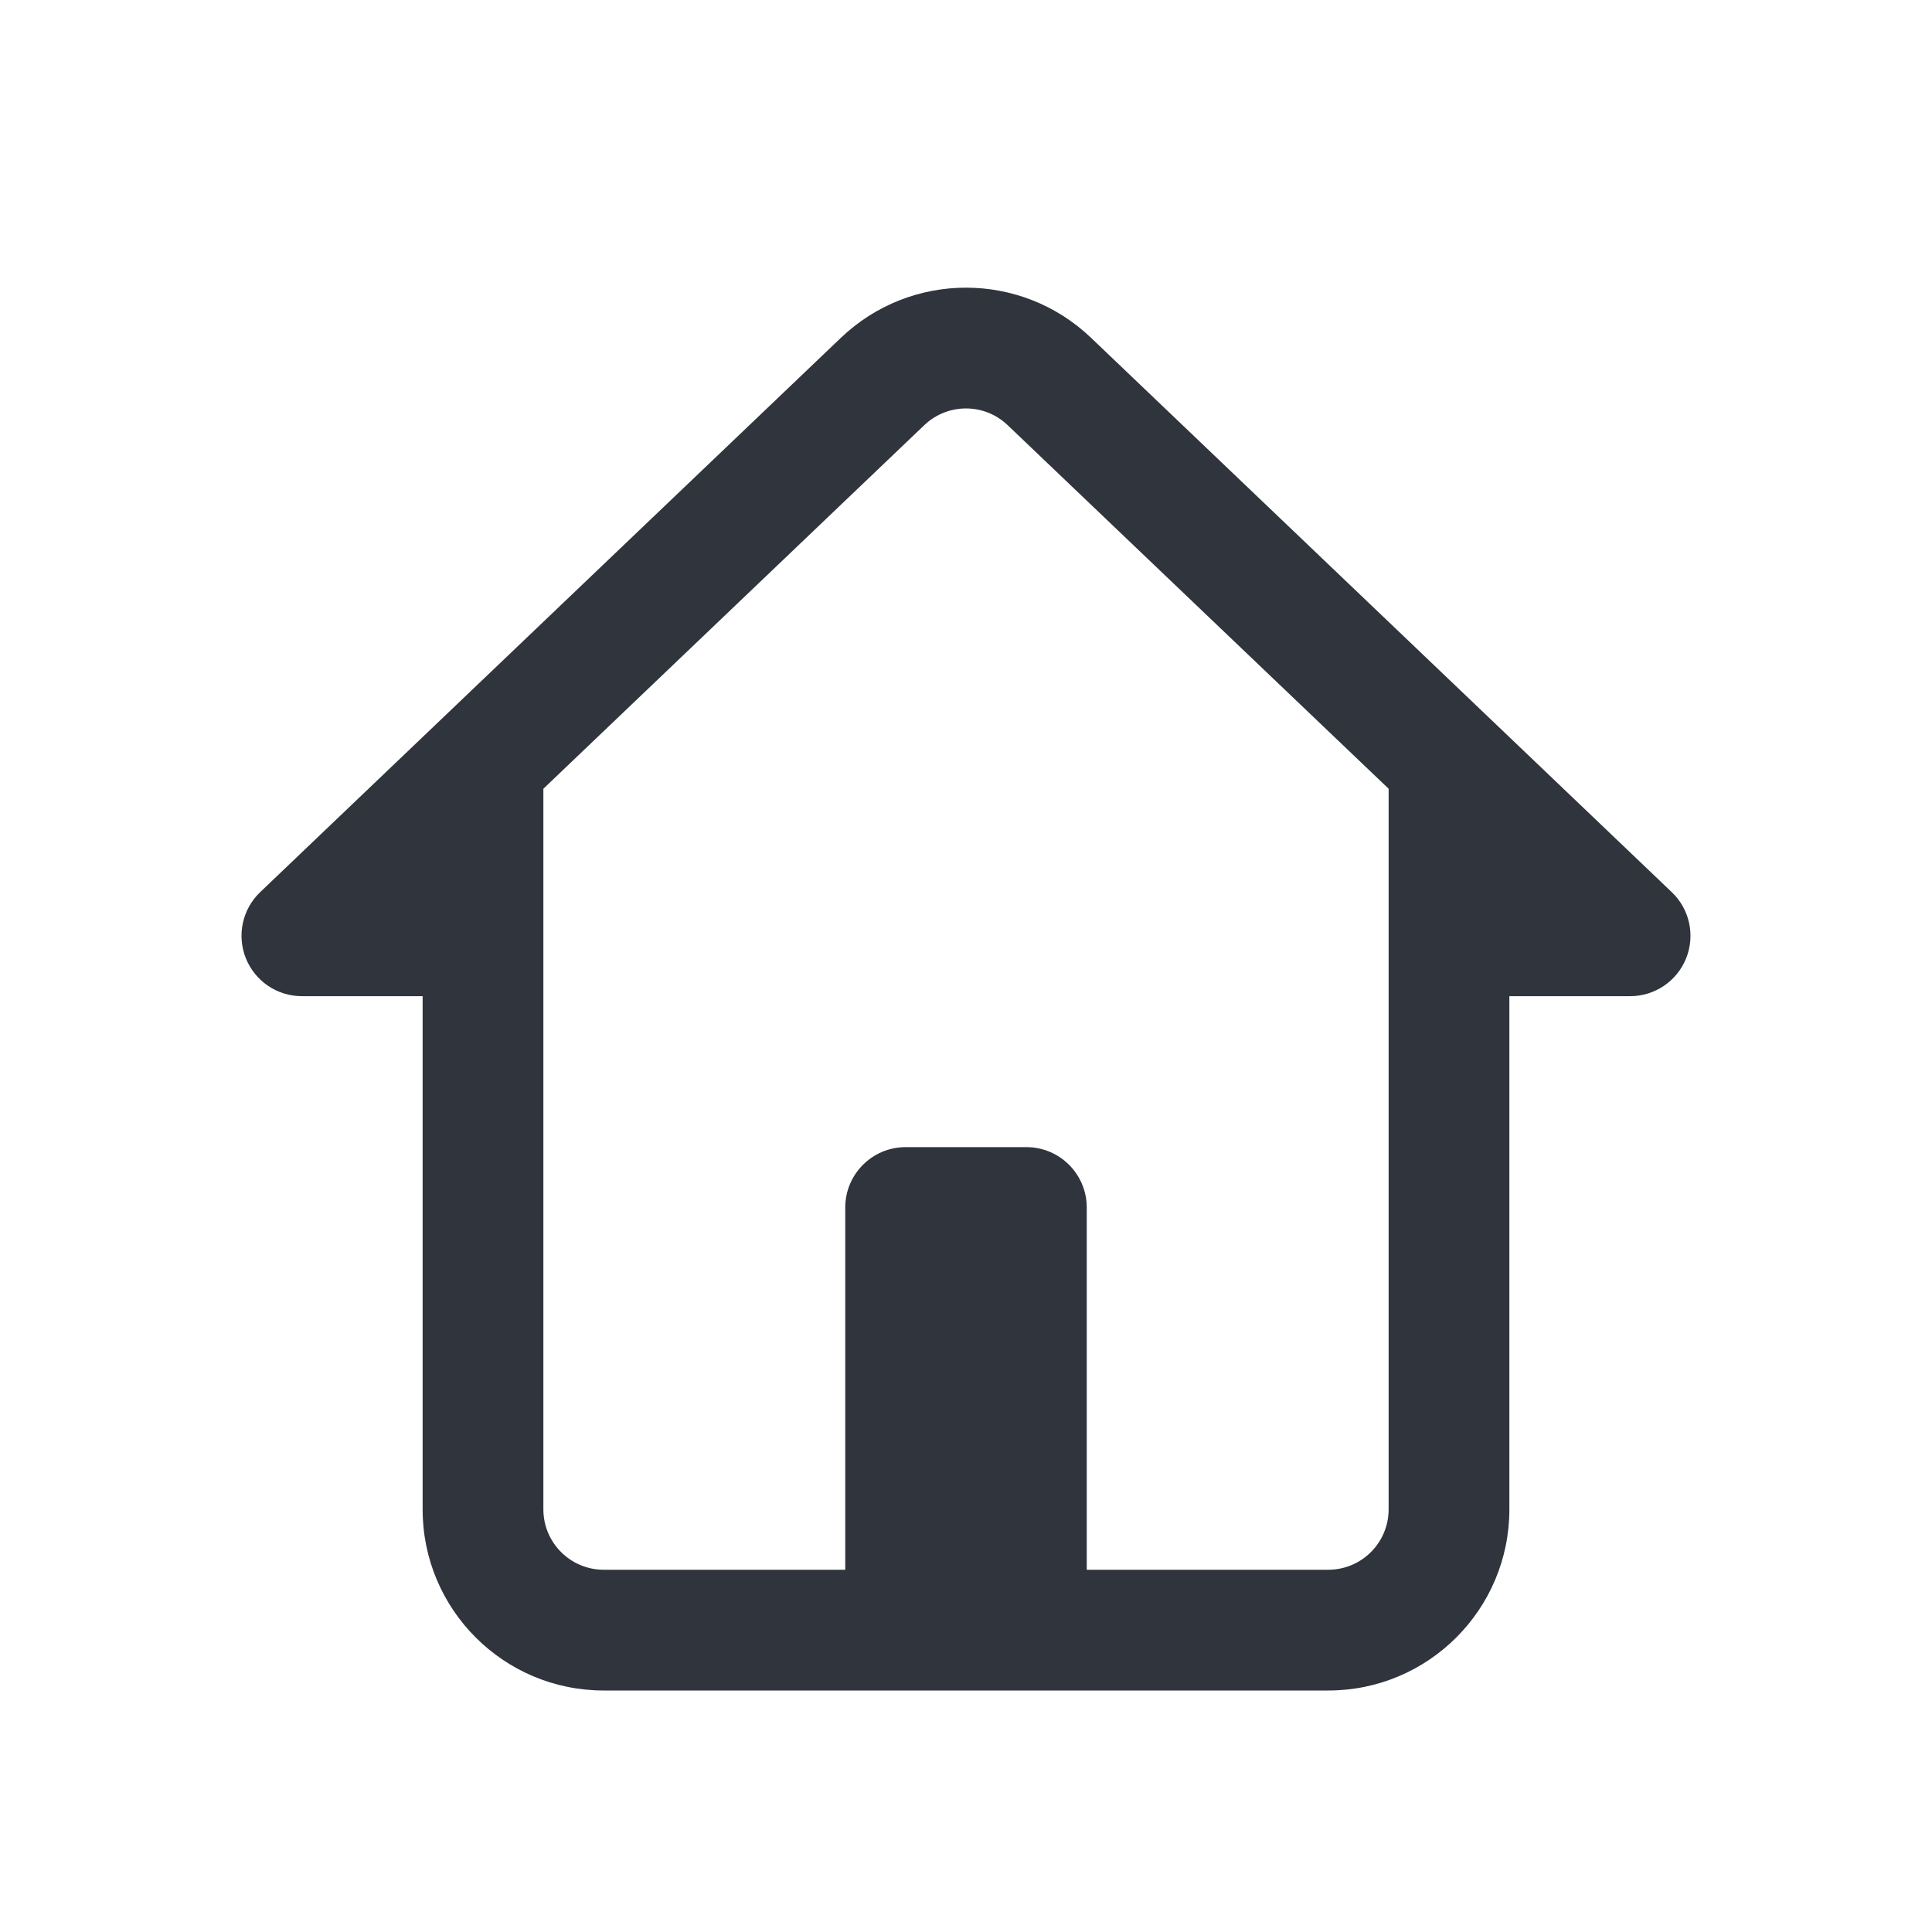
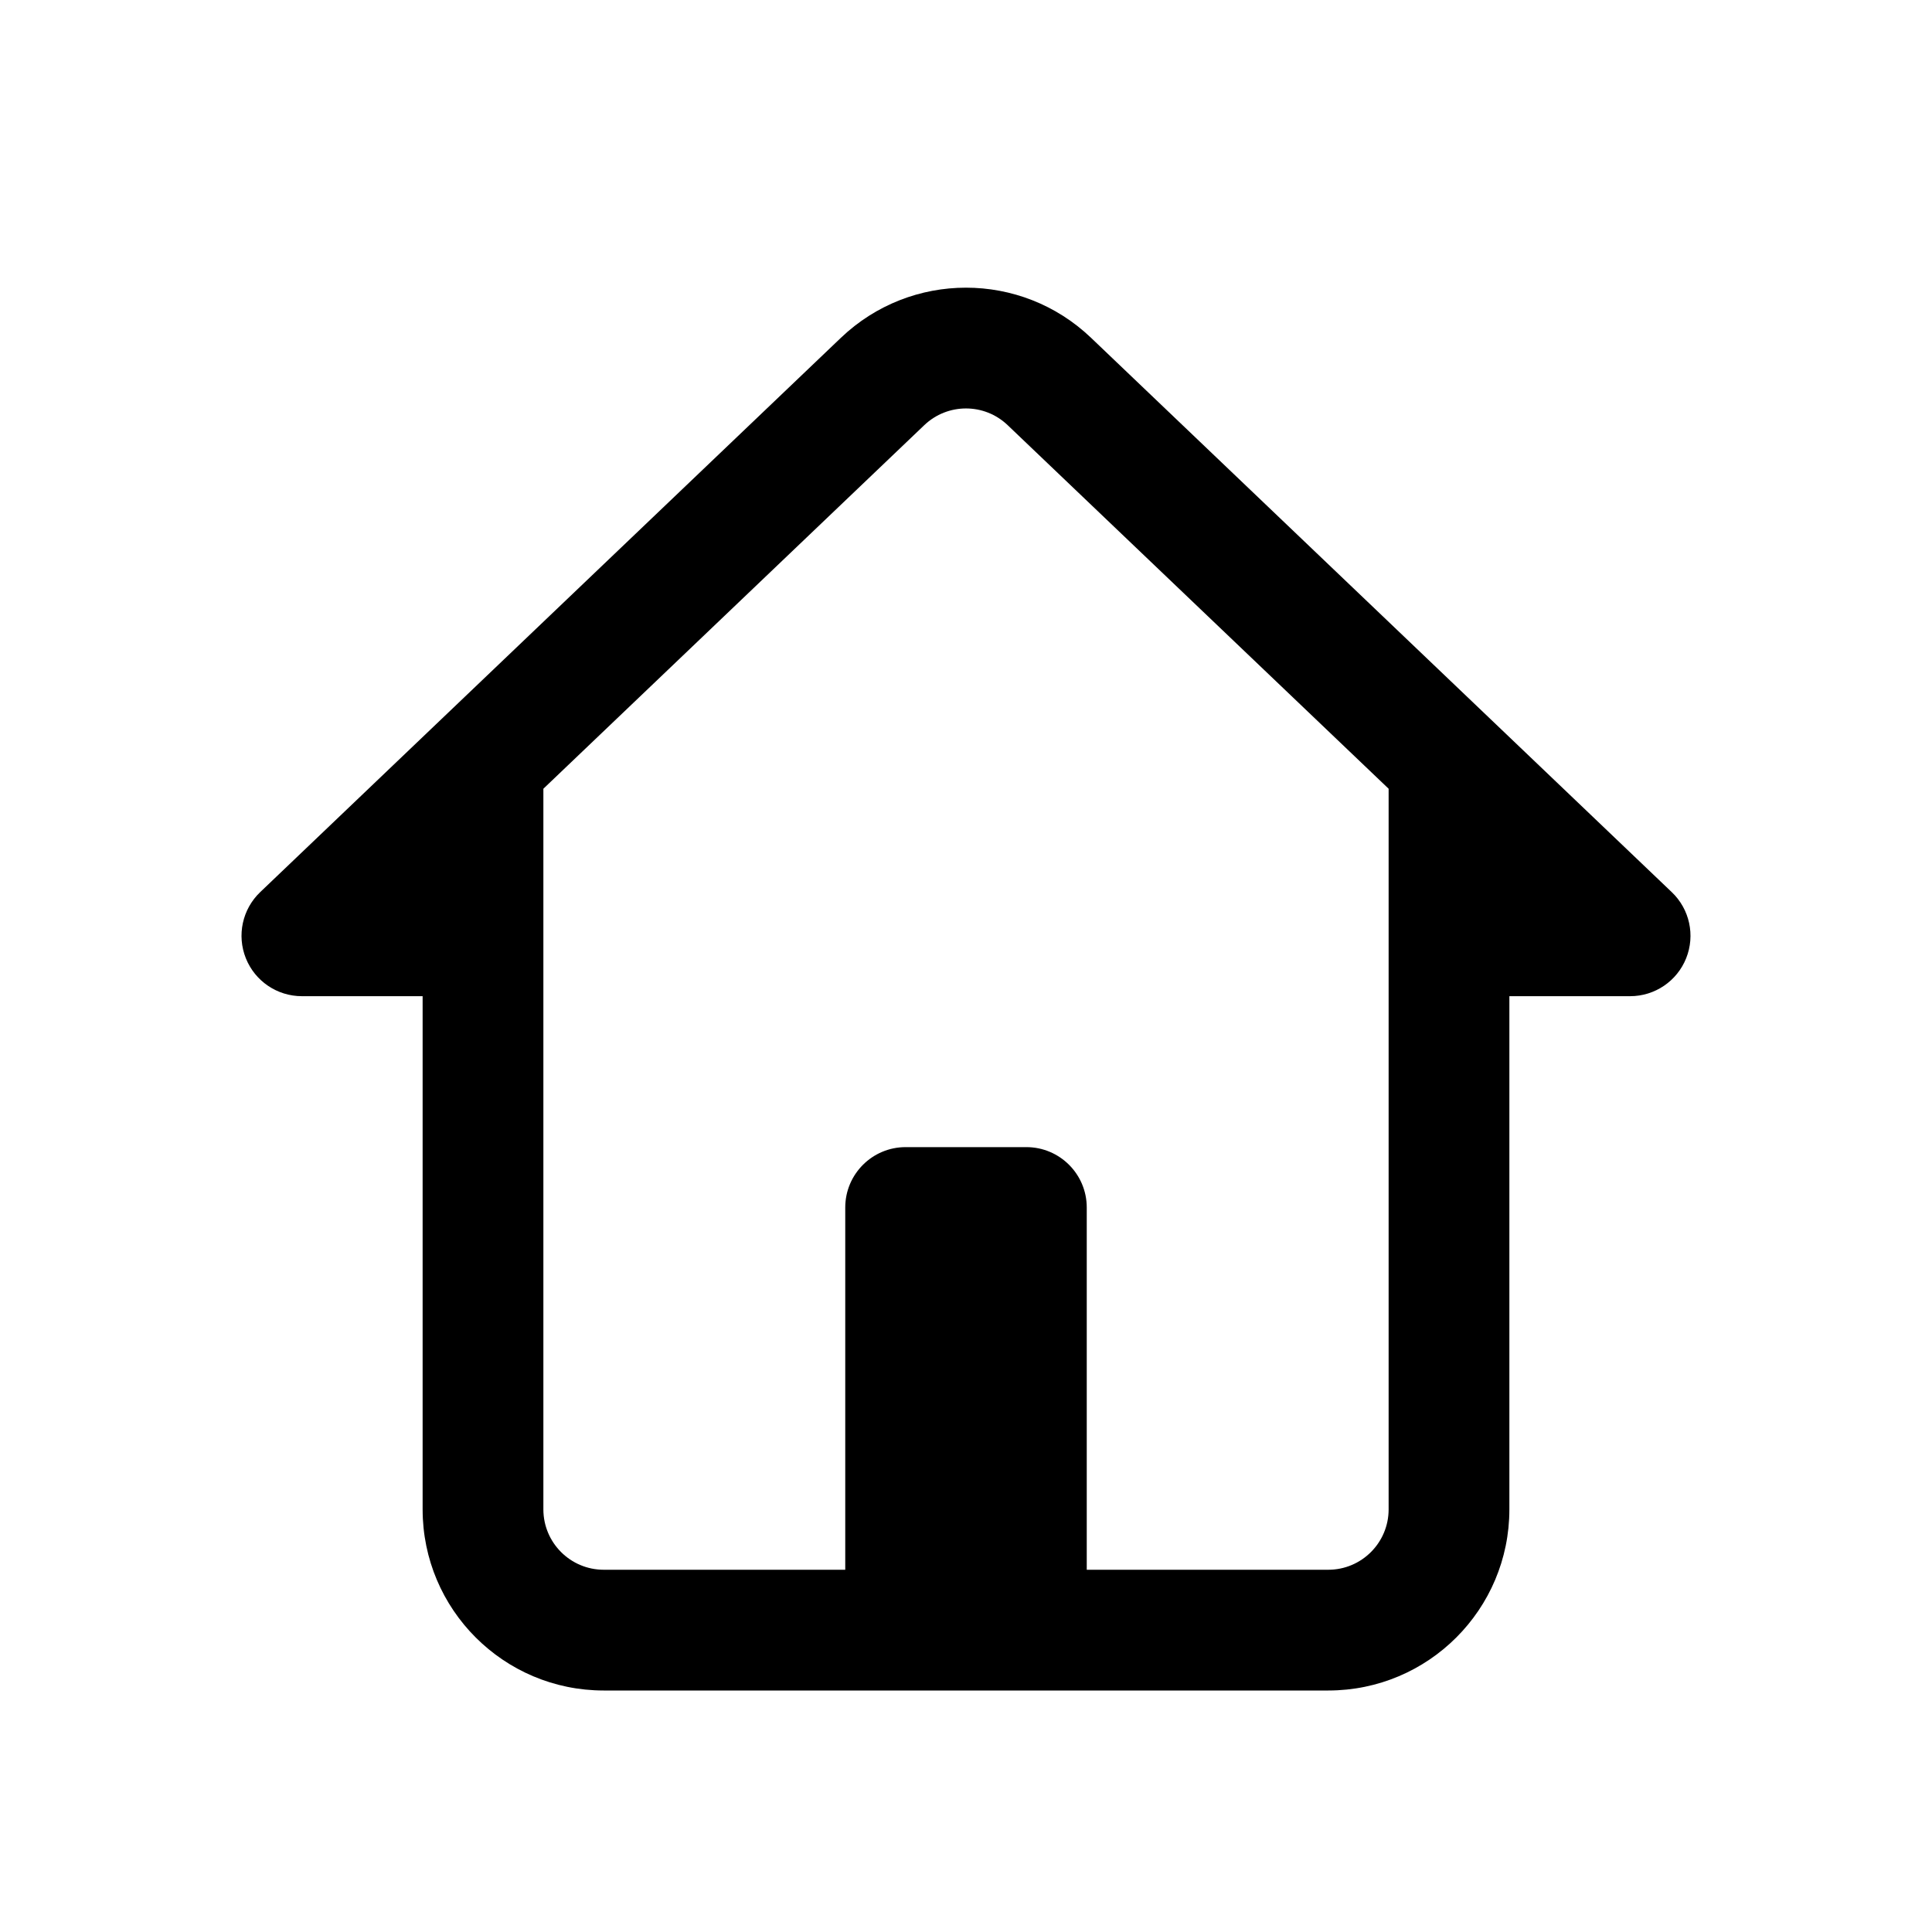
- <svg xmlns="http://www.w3.org/2000/svg" width="32" height="32" viewBox="0 0 32 32" fill="none">
-   <path fill-rule="evenodd" clip-rule="evenodd" d="M18.071 5.595C16.912 4.488 15.088 4.488 13.928 5.595L7.309 11.913L4.309 14.777C4.014 15.059 3.92 15.492 4.072 15.872C4.224 16.251 4.591 16.5 5 16.5H7V25C7 26.657 8.343 28 10 28H22C23.657 28 25 26.657 25 25V16.5H27C27.409 16.5 27.776 16.251 27.928 15.872C28.08 15.492 27.986 15.059 27.69 14.777L24.69 11.913L18.071 5.595ZM9 15.5V13.064L15.309 7.042C15.696 6.673 16.304 6.673 16.69 7.042L23 13.064V25C23 25.552 22.552 26 22 26H18V20C18 19.448 17.552 19 17 19H15C14.448 19 14 19.448 14 20V26H10C9.448 26 9 25.552 9 25V15.5Z" fill="#2F343D" />
+ <svg xmlns="http://www.w3.org/2000/svg" viewBox="0 0 32 32">
+   <path d="M18.071 5.595C16.912 4.488 15.088 4.488 13.928 5.595L7.309 11.913L4.309 14.777C4.014 15.059 3.92 15.492 4.072 15.872C4.224 16.251 4.591 16.5 5 16.5H7V25C7 26.657 8.343 28 10 28H22C23.657 28 25 26.657 25 25V16.5H27C27.409 16.5 27.776 16.251 27.928 15.872C28.08 15.492 27.986 15.059 27.69 14.777L24.69 11.913L18.071 5.595ZM9 15.5V13.064L15.309 7.042C15.696 6.673 16.304 6.673 16.69 7.042L23 13.064V25C23 25.552 22.552 26 22 26H18V20C18 19.448 17.552 19 17 19H15C14.448 19 14 19.448 14 20V26H10C9.448 26 9 25.552 9 25V15.5Z" />
</svg>
